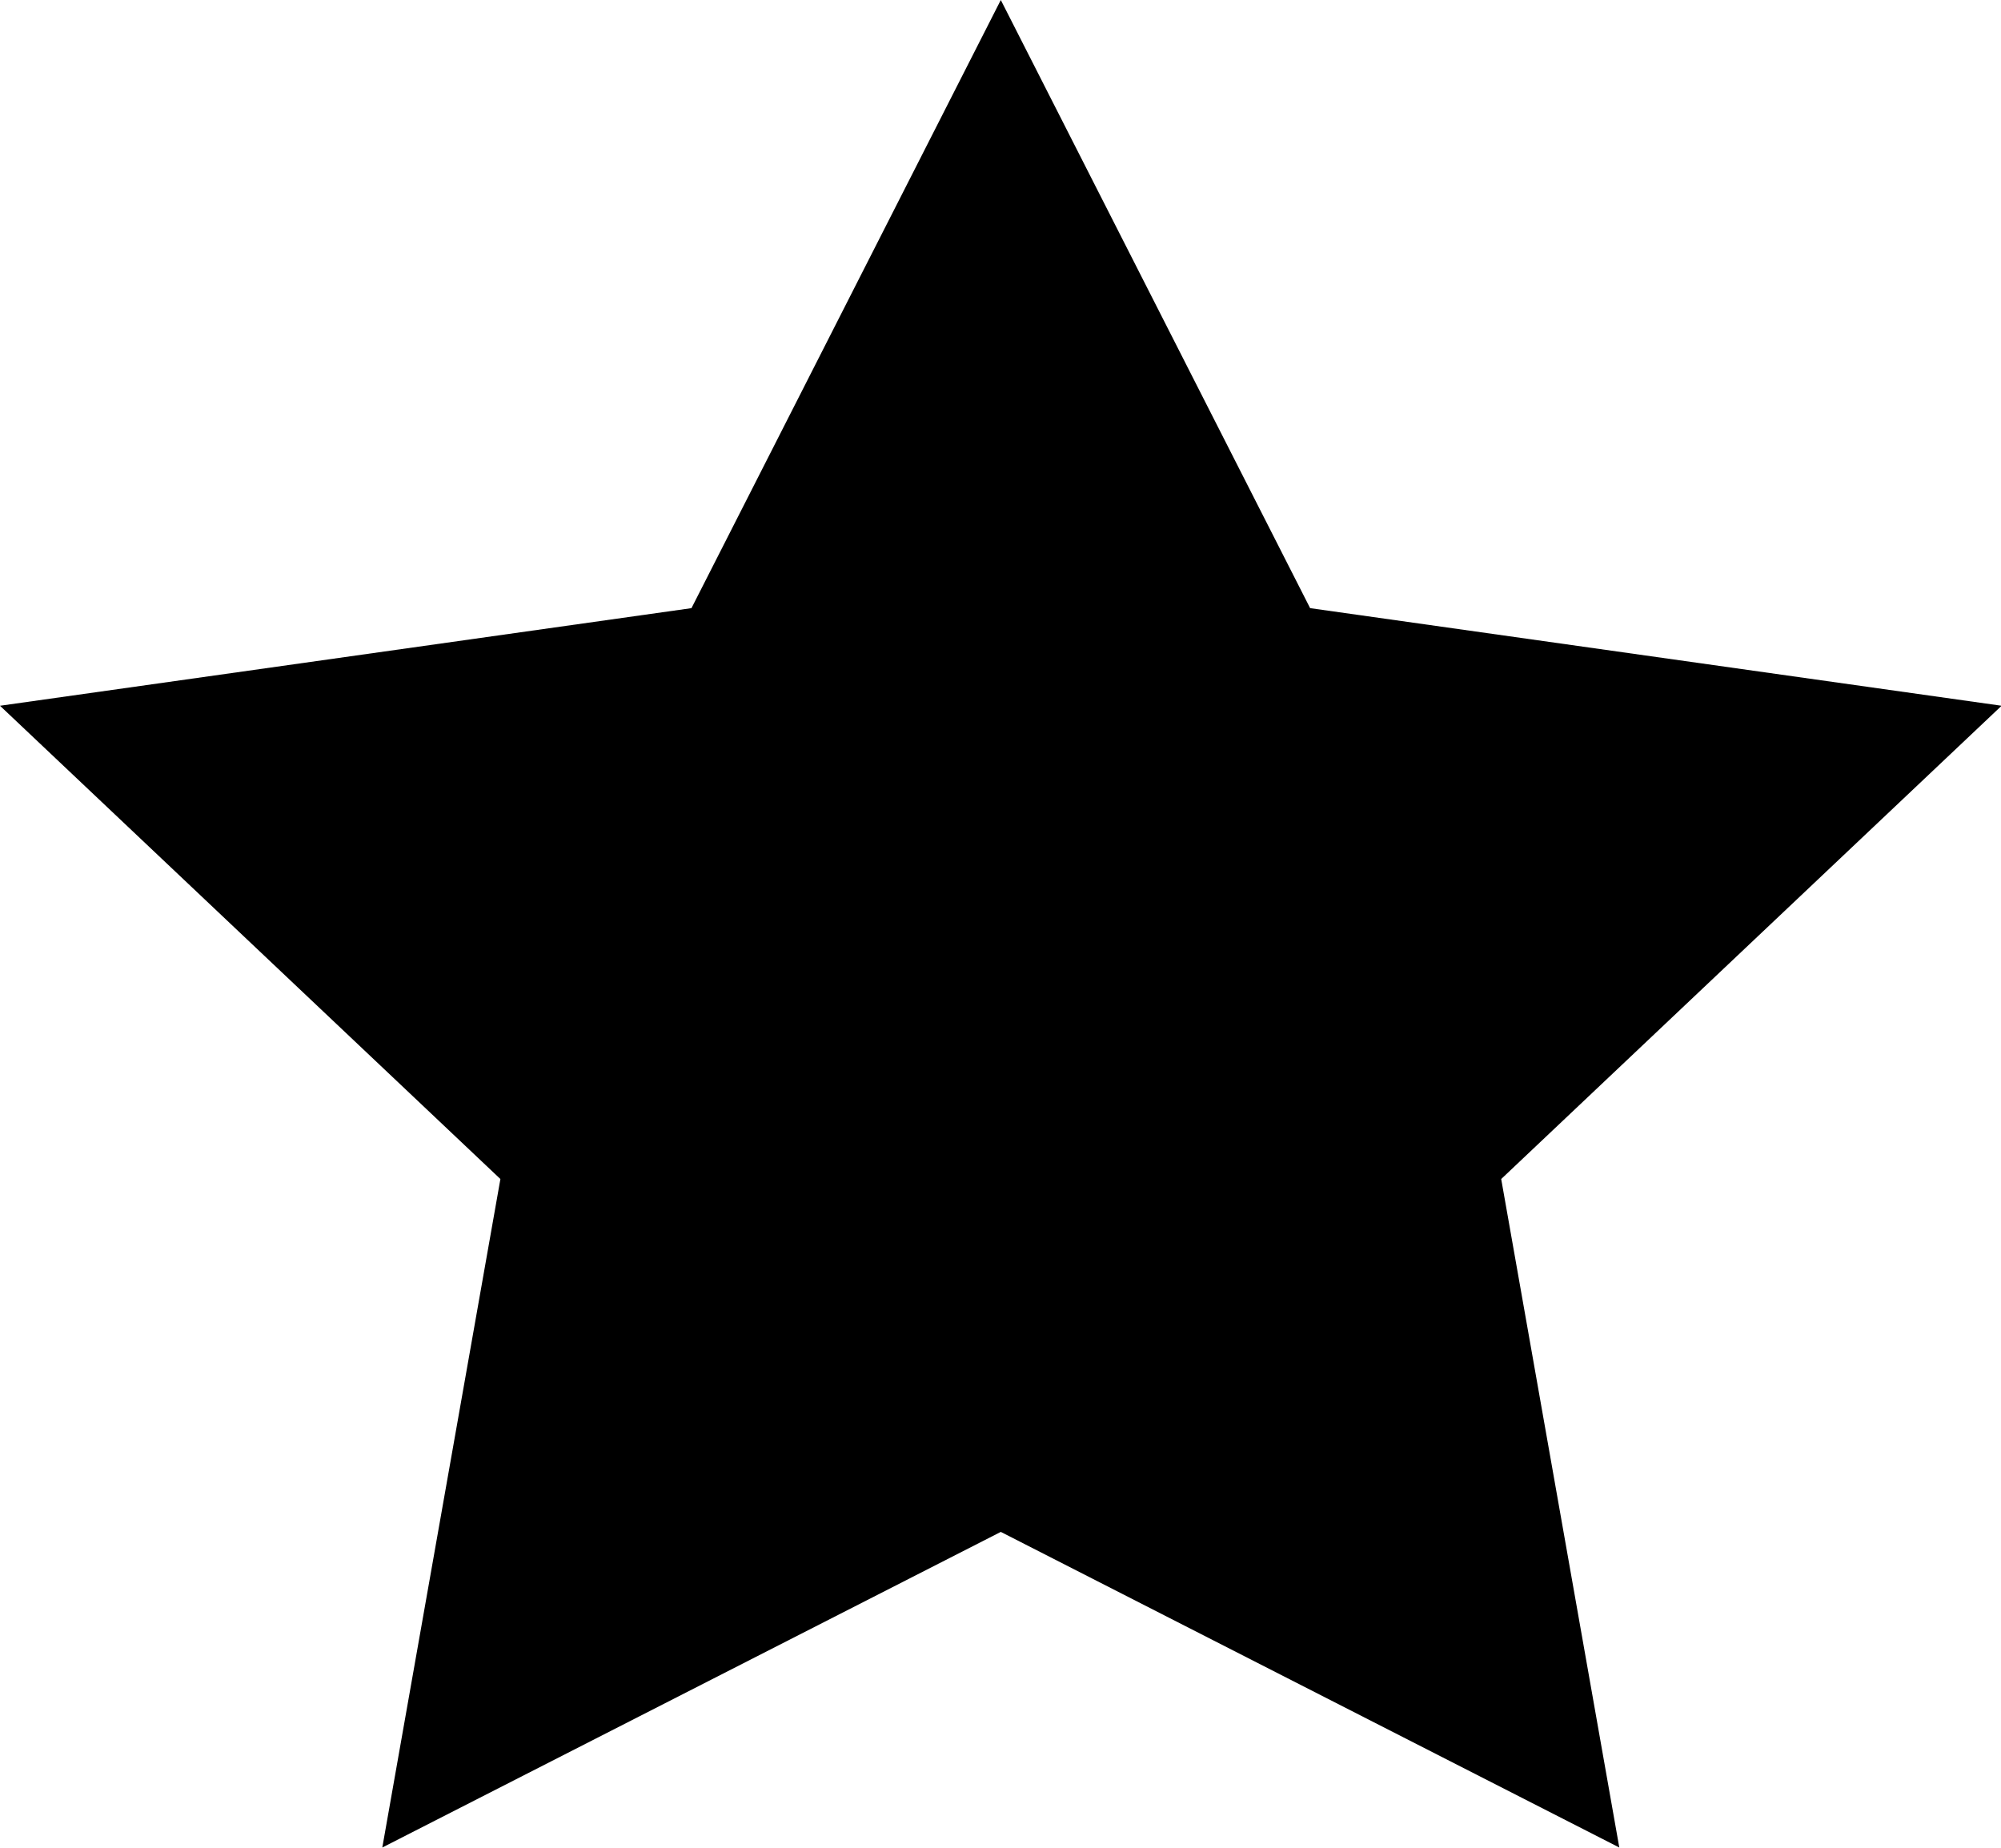
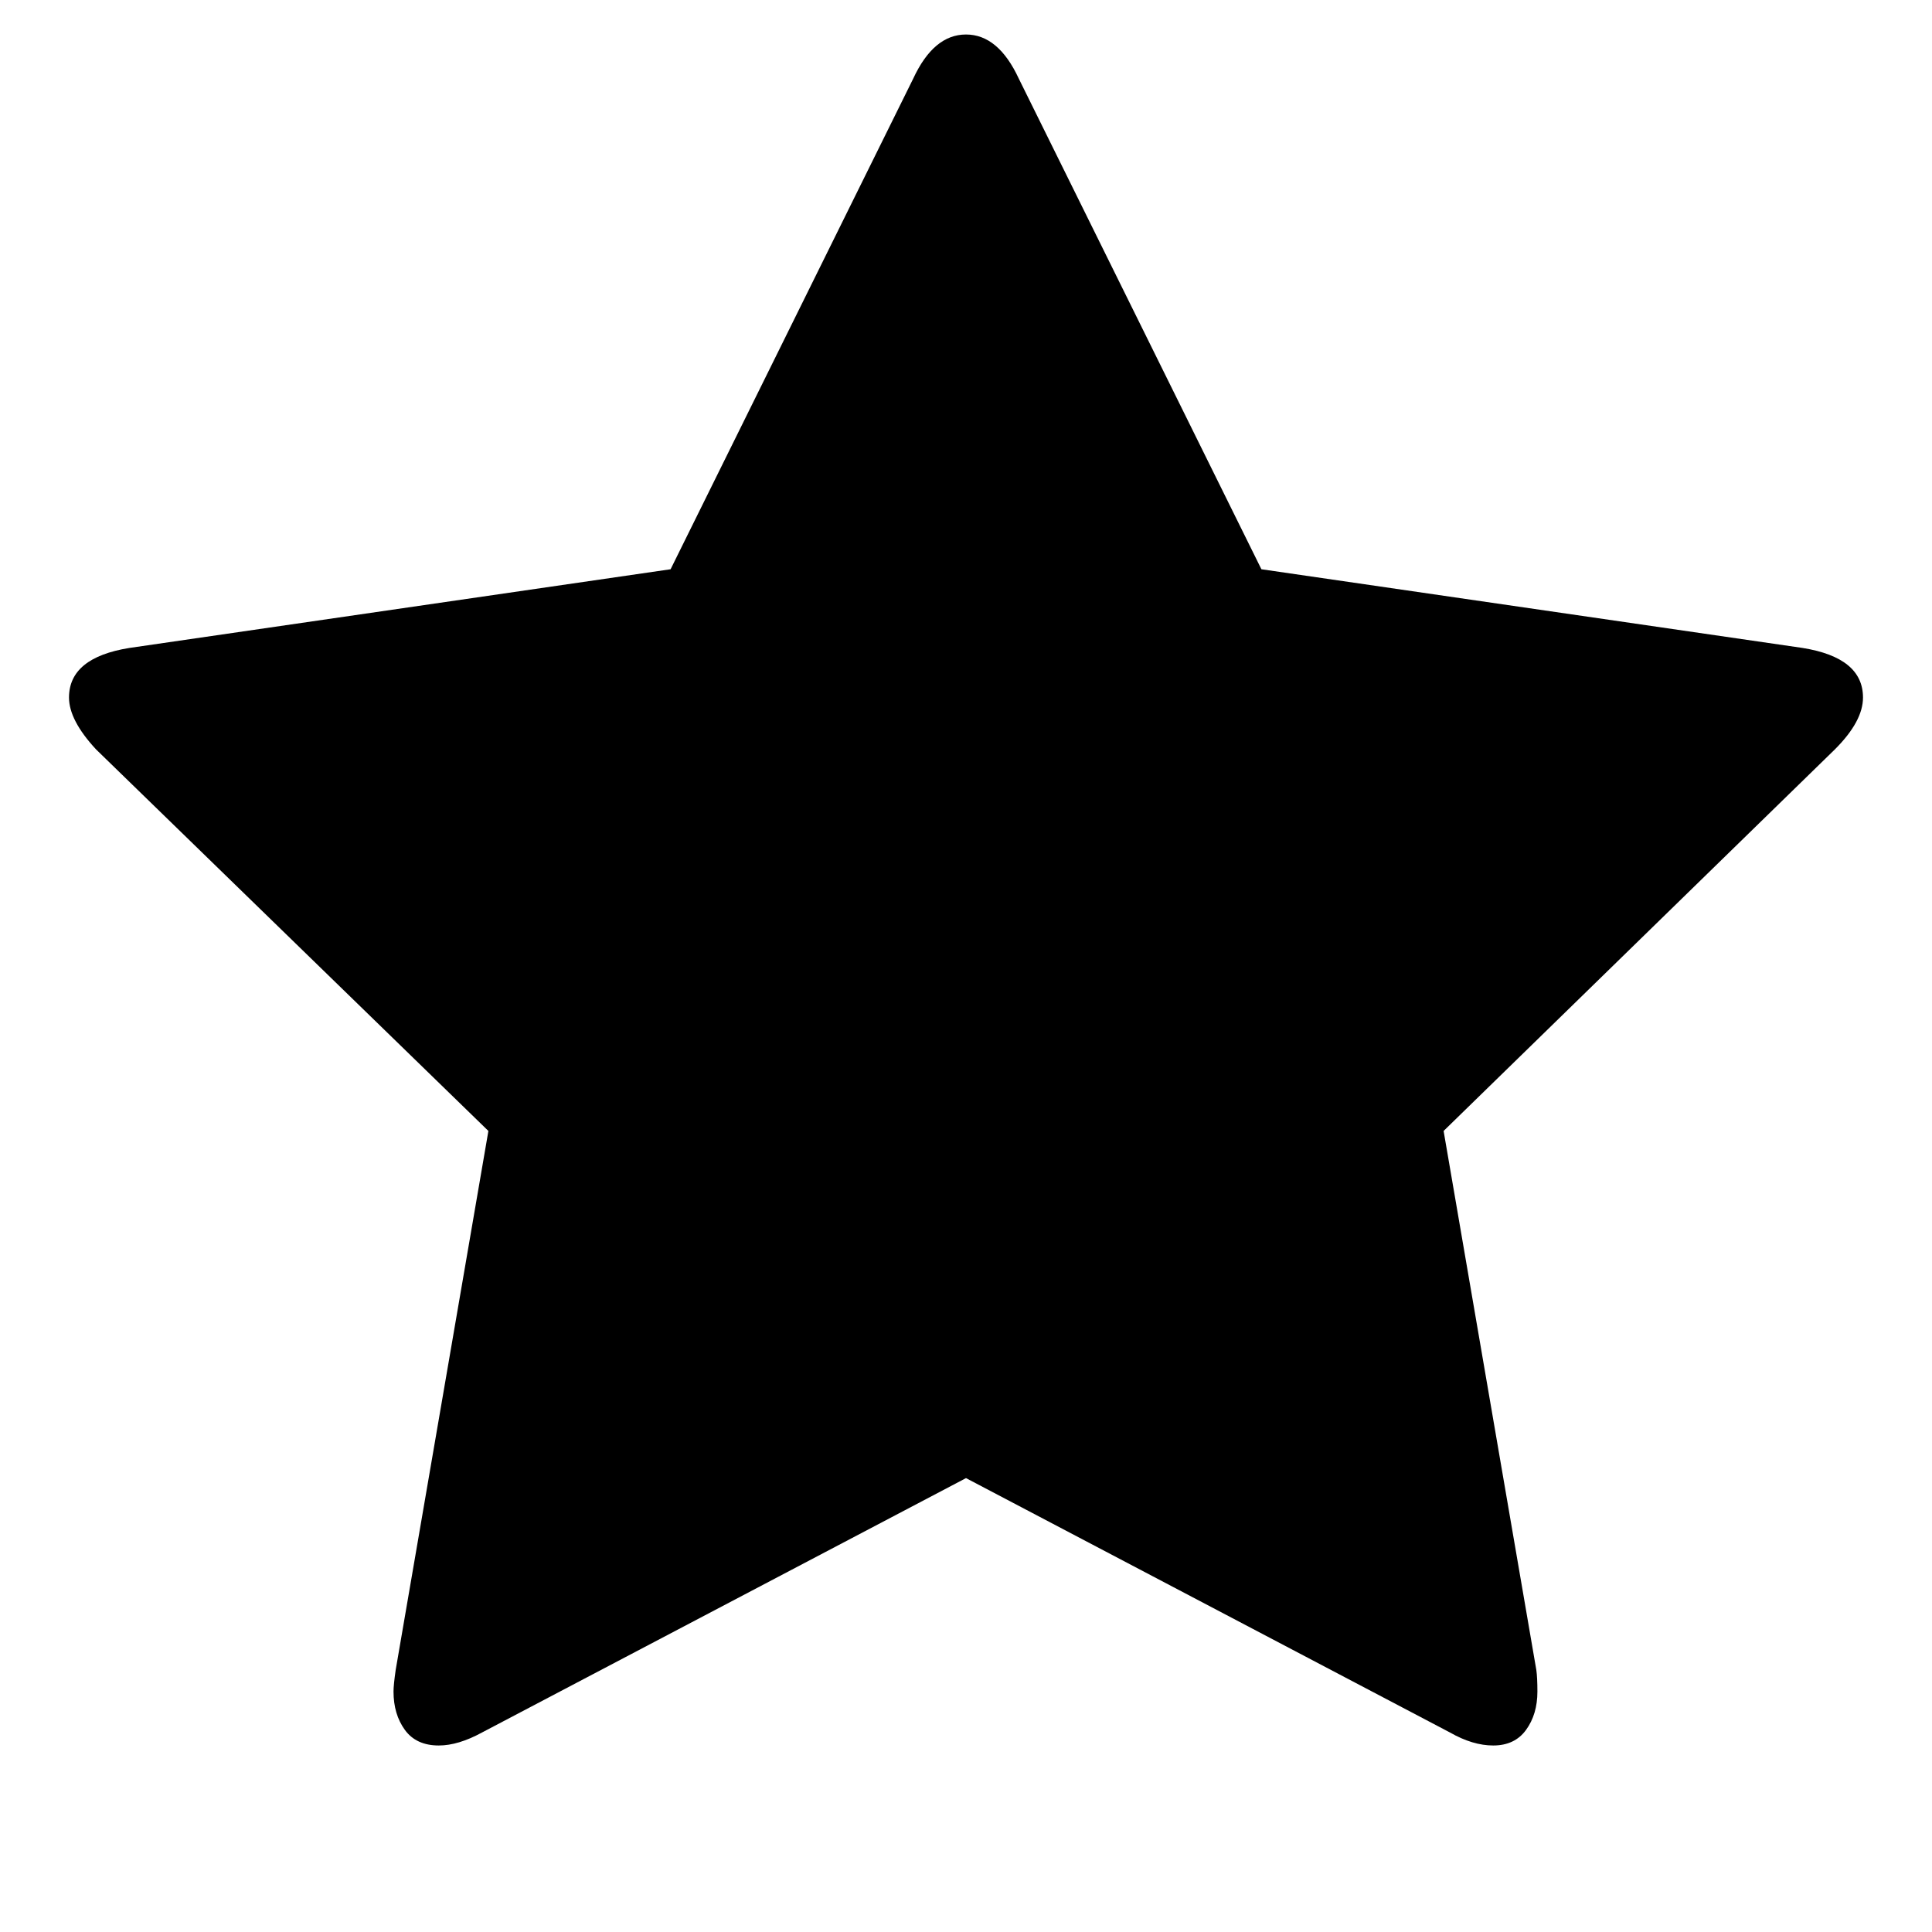
- <svg xmlns="http://www.w3.org/2000/svg" t="1557293145184" class="icon" style="" viewBox="0 0 1109 1024" version="1.1" p-id="781" width="17.328" height="16">
+ <svg xmlns="http://www.w3.org/2000/svg" t="1560318914392" class="icon" style="" viewBox="0 0 1024 1024" version="1.1" p-id="2221" width="16" height="16">
  <defs>
    <style type="text/css" />
  </defs>
-   <path d="M554.667 849.067L211.883 1024l65.451-370.517L0 391.168l383.232-54.101L554.667 0l171.435 337.067L1109.333 391.168 832 653.483 897.451 1024z" fill="#000000" p-id="782" />
+   <path d="M987.429 369.714q0 12.571-14.857 27.429l-207.429 202.286 49.143 285.714q0.571 4 0.571 11.429 0 12-6 20.286t-17.429 8.286q-10.857 0-22.857-6.857l-256.571-134.857-256.571 134.857q-12.571 6.857-22.857 6.857-12 0-18-8.286t-6-20.286q0-3.429 1.143-11.429l49.143-285.714-208-202.286q-14.286-15.429-14.286-27.429 0-21.143 32-26.286l286.857-41.714 128.571-260q10.857-23.429 28-23.429t28 23.429l128.571 260 286.857 41.714q32 5.143 32 26.286z" p-id="2222" />
</svg>
